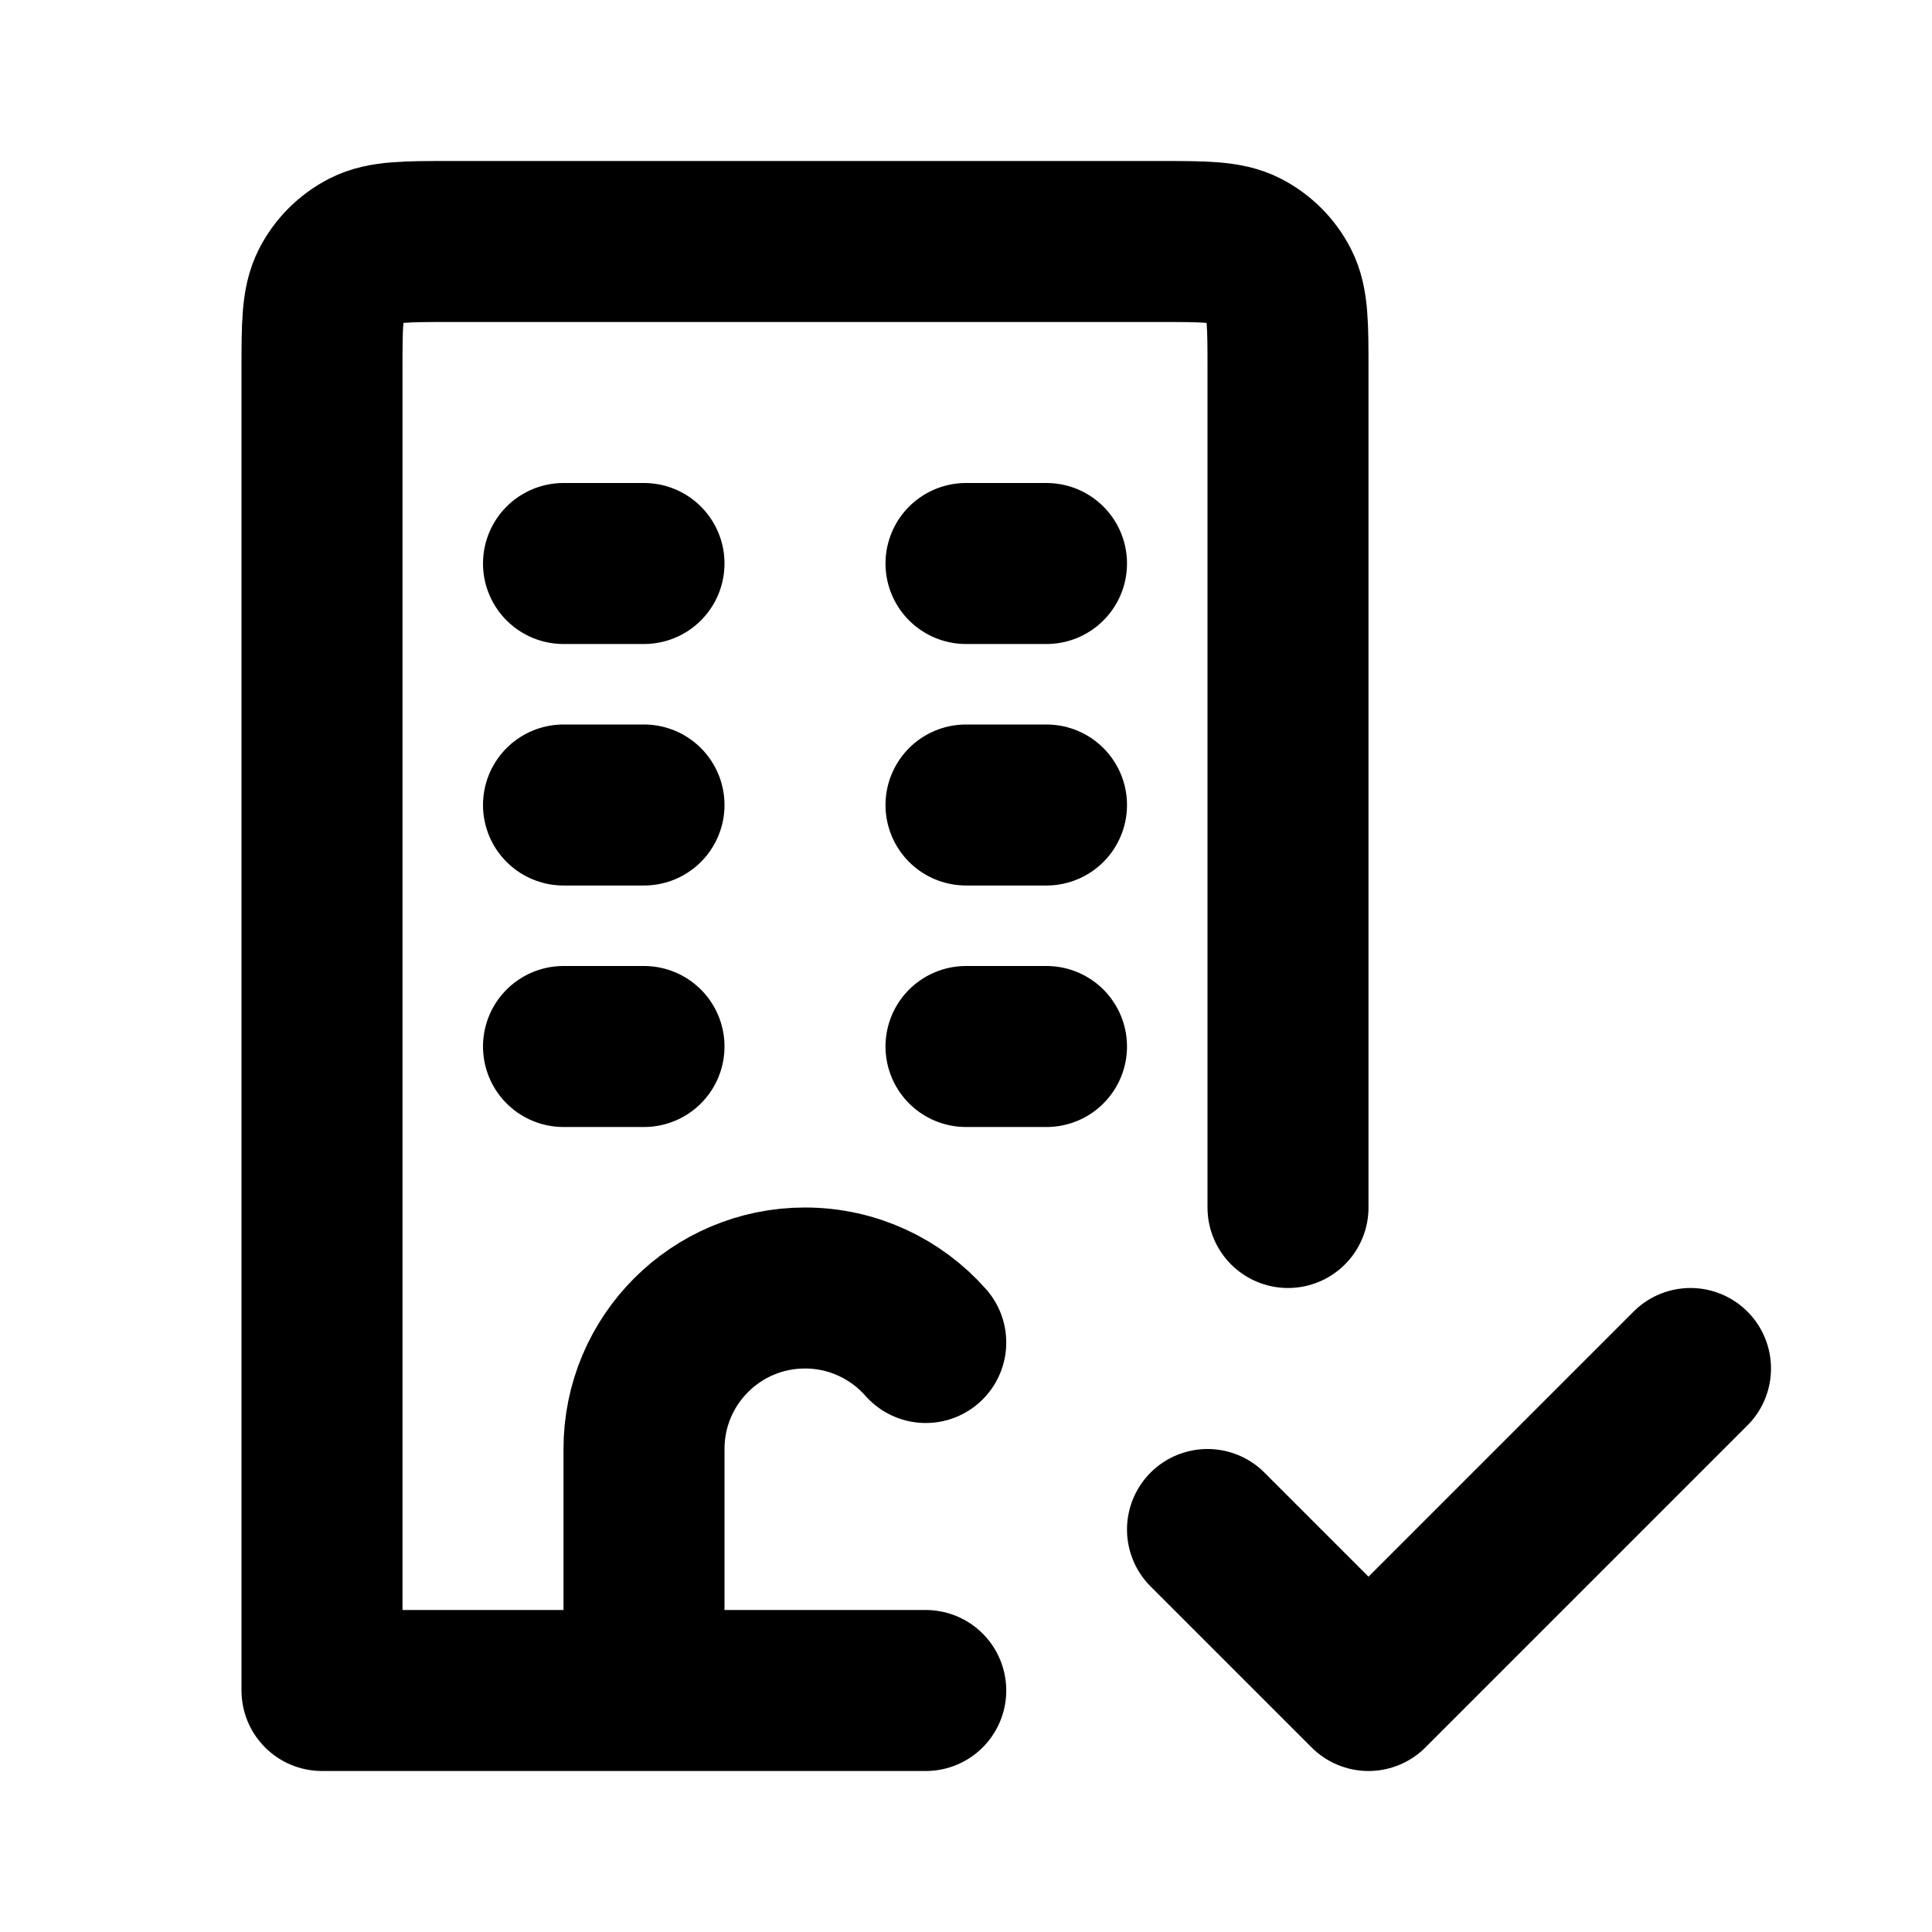
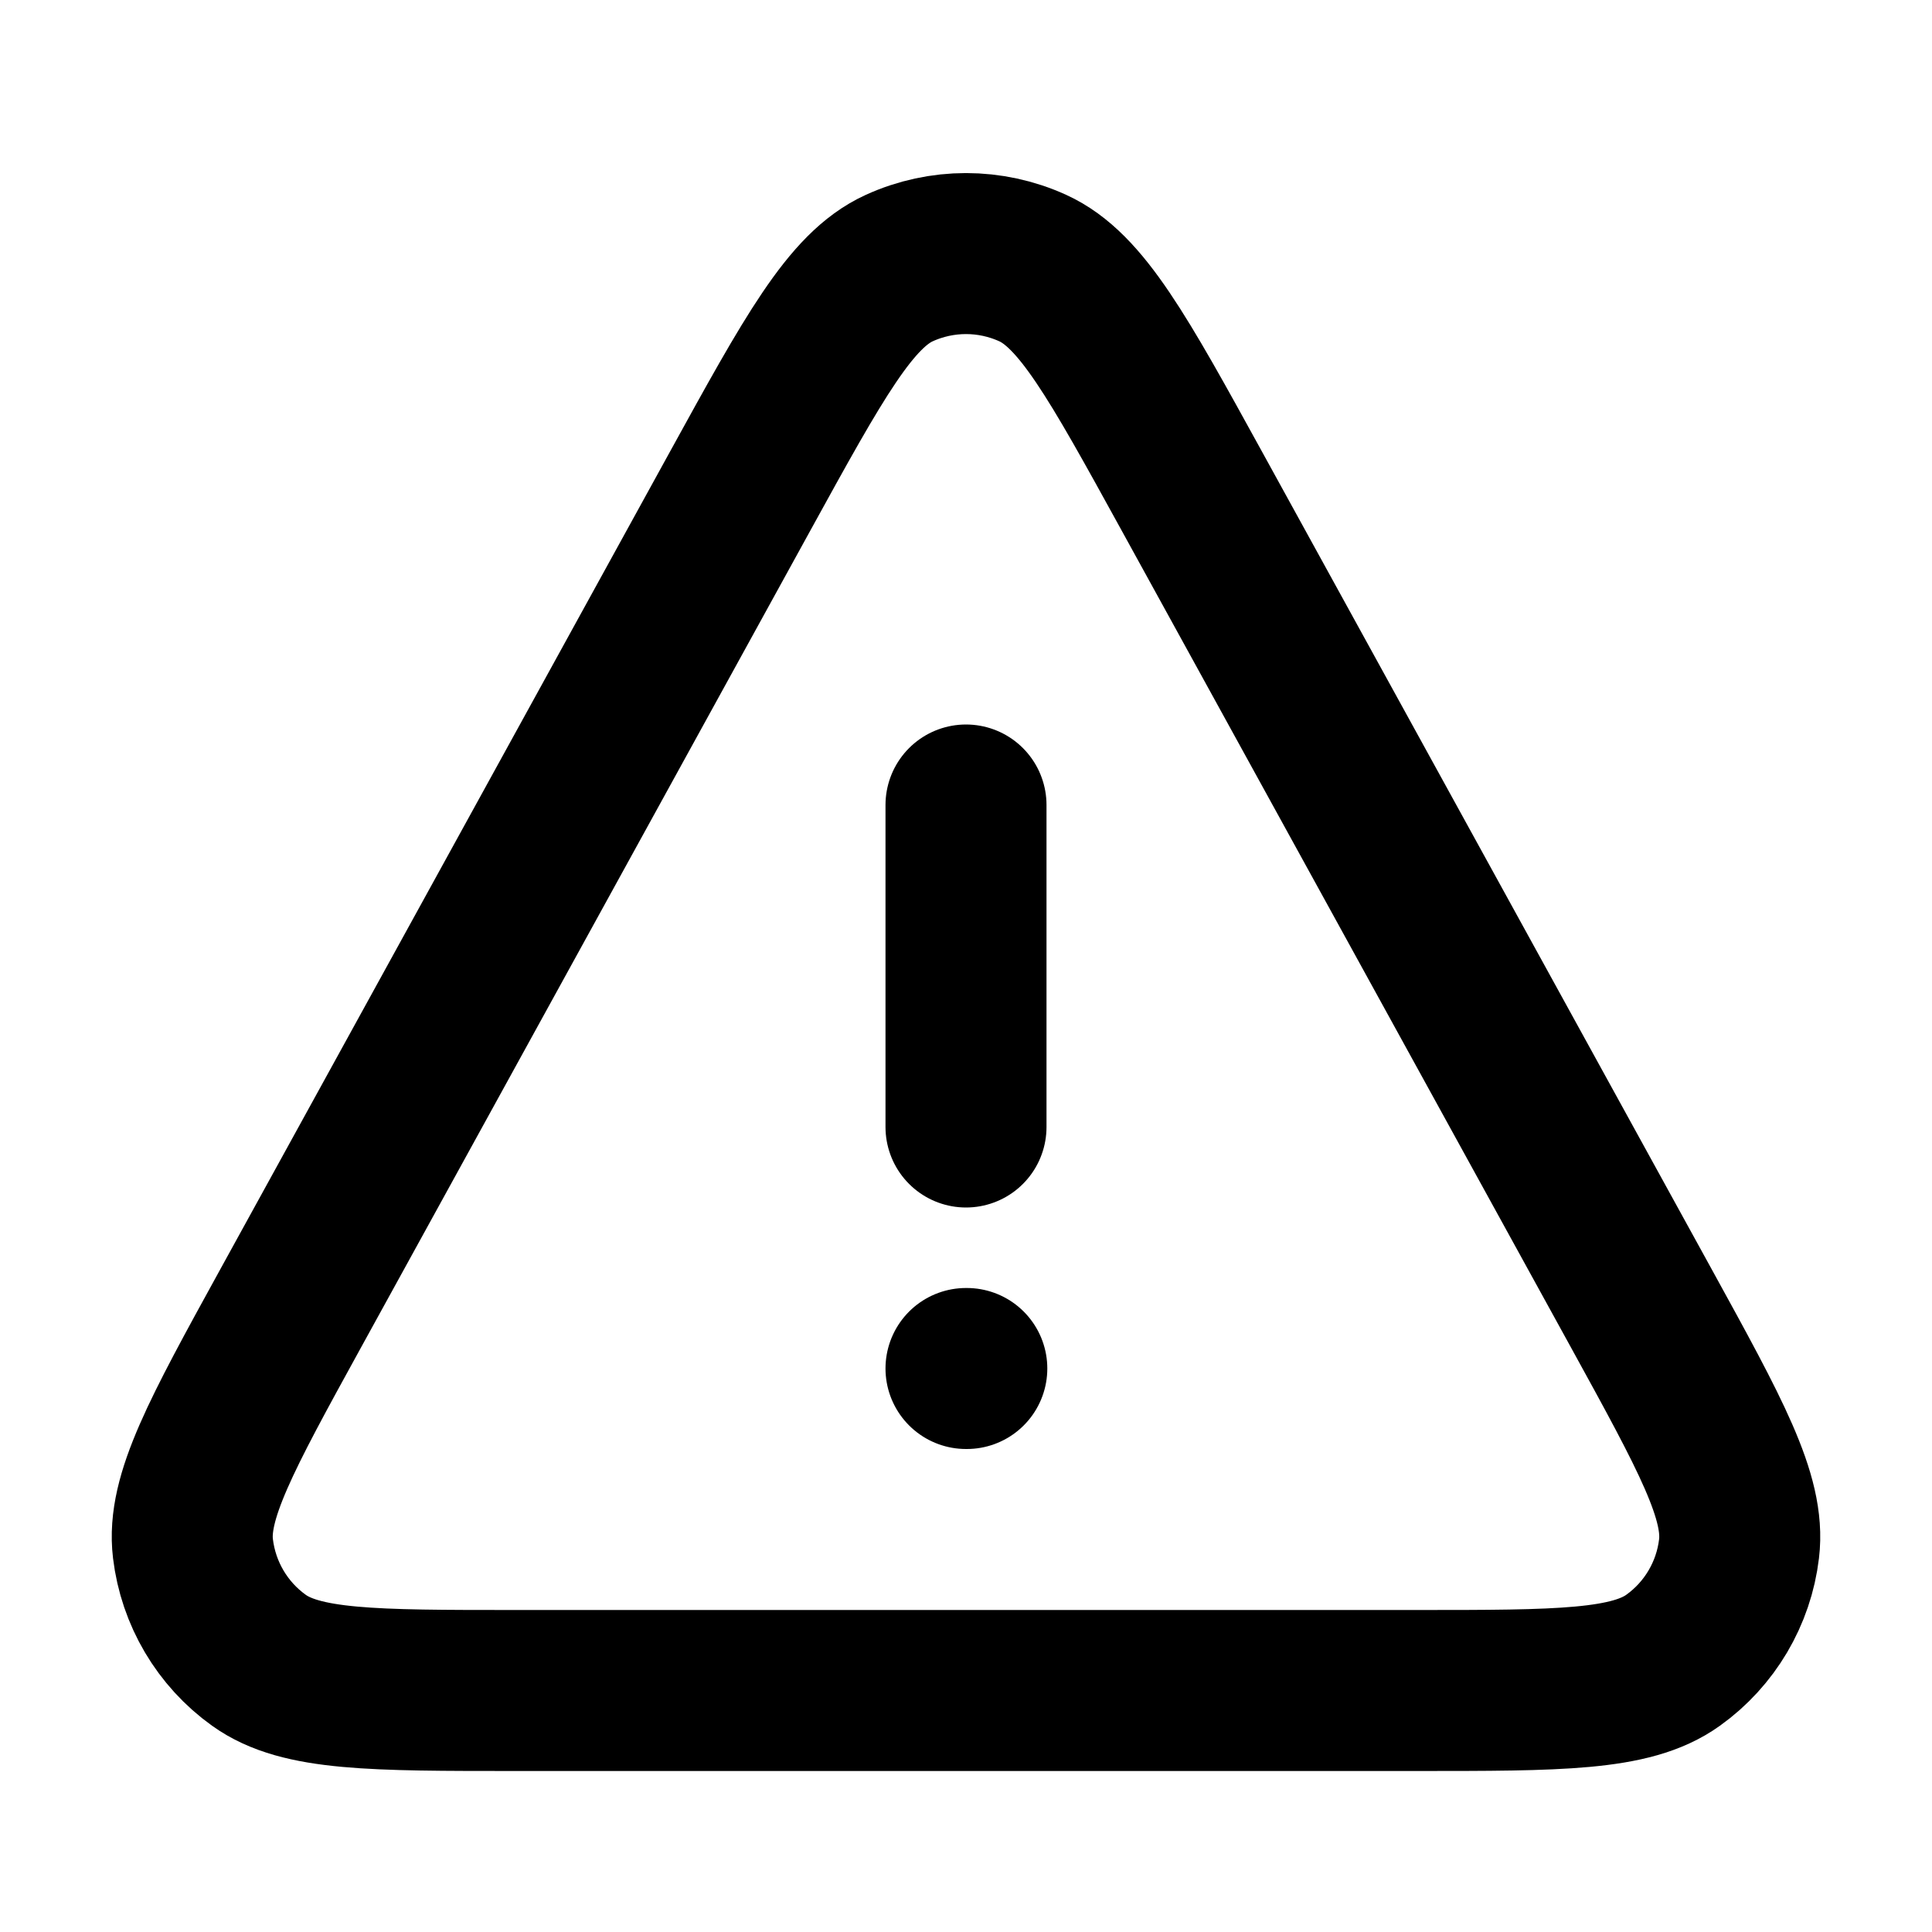
<svg xmlns="http://www.w3.org/2000/svg" width="800px" height="800px" viewBox="0 0 24 24" fill="none">
-   <path d="M7 7H8M7 10H8M12 10H13M12 13H13M7 13H8M12 7H13M8 21V18C8 16.895 8.895 16 10 16C10.597 16 11.133 16.262 11.5 16.677M16 15V4.6C16 4.04 16 3.76 15.891 3.546C15.795 3.358 15.642 3.205 15.454 3.109C15.24 3 14.96 3 14.4 3H5.6C5.04 3 4.76 3 4.546 3.109C4.358 3.205 4.205 3.358 4.109 3.546C4 3.76 4 4.04 4 4.6V21H11.5M15 19L17 21L21 17" stroke="#000000" stroke-width="2" stroke-linecap="round" stroke-linejoin="round" />
+   <path d="M12 17H12.01M12 10V14M6.412 21H17.588C19.37 21 20.26 21 20.783 20.625C21.239 20.299 21.537 19.795 21.603 19.238C21.68 18.6 21.25 17.819 20.392 16.258L14.804 6.098C13.89 4.436 13.433 3.605 12.829 3.33C12.302 3.09 11.698 3.09 11.171 3.33C10.567 3.605 10.11 4.436 9.196 6.098L3.608 16.258C2.75 17.819 2.32 18.6 2.397 19.238C2.464 19.795 2.761 20.299 3.217 20.625C3.74 21 4.63 21 6.412 21Z" stroke="#000000" stroke-width="2" stroke-linecap="round" stroke-linejoin="round" />
</svg>
